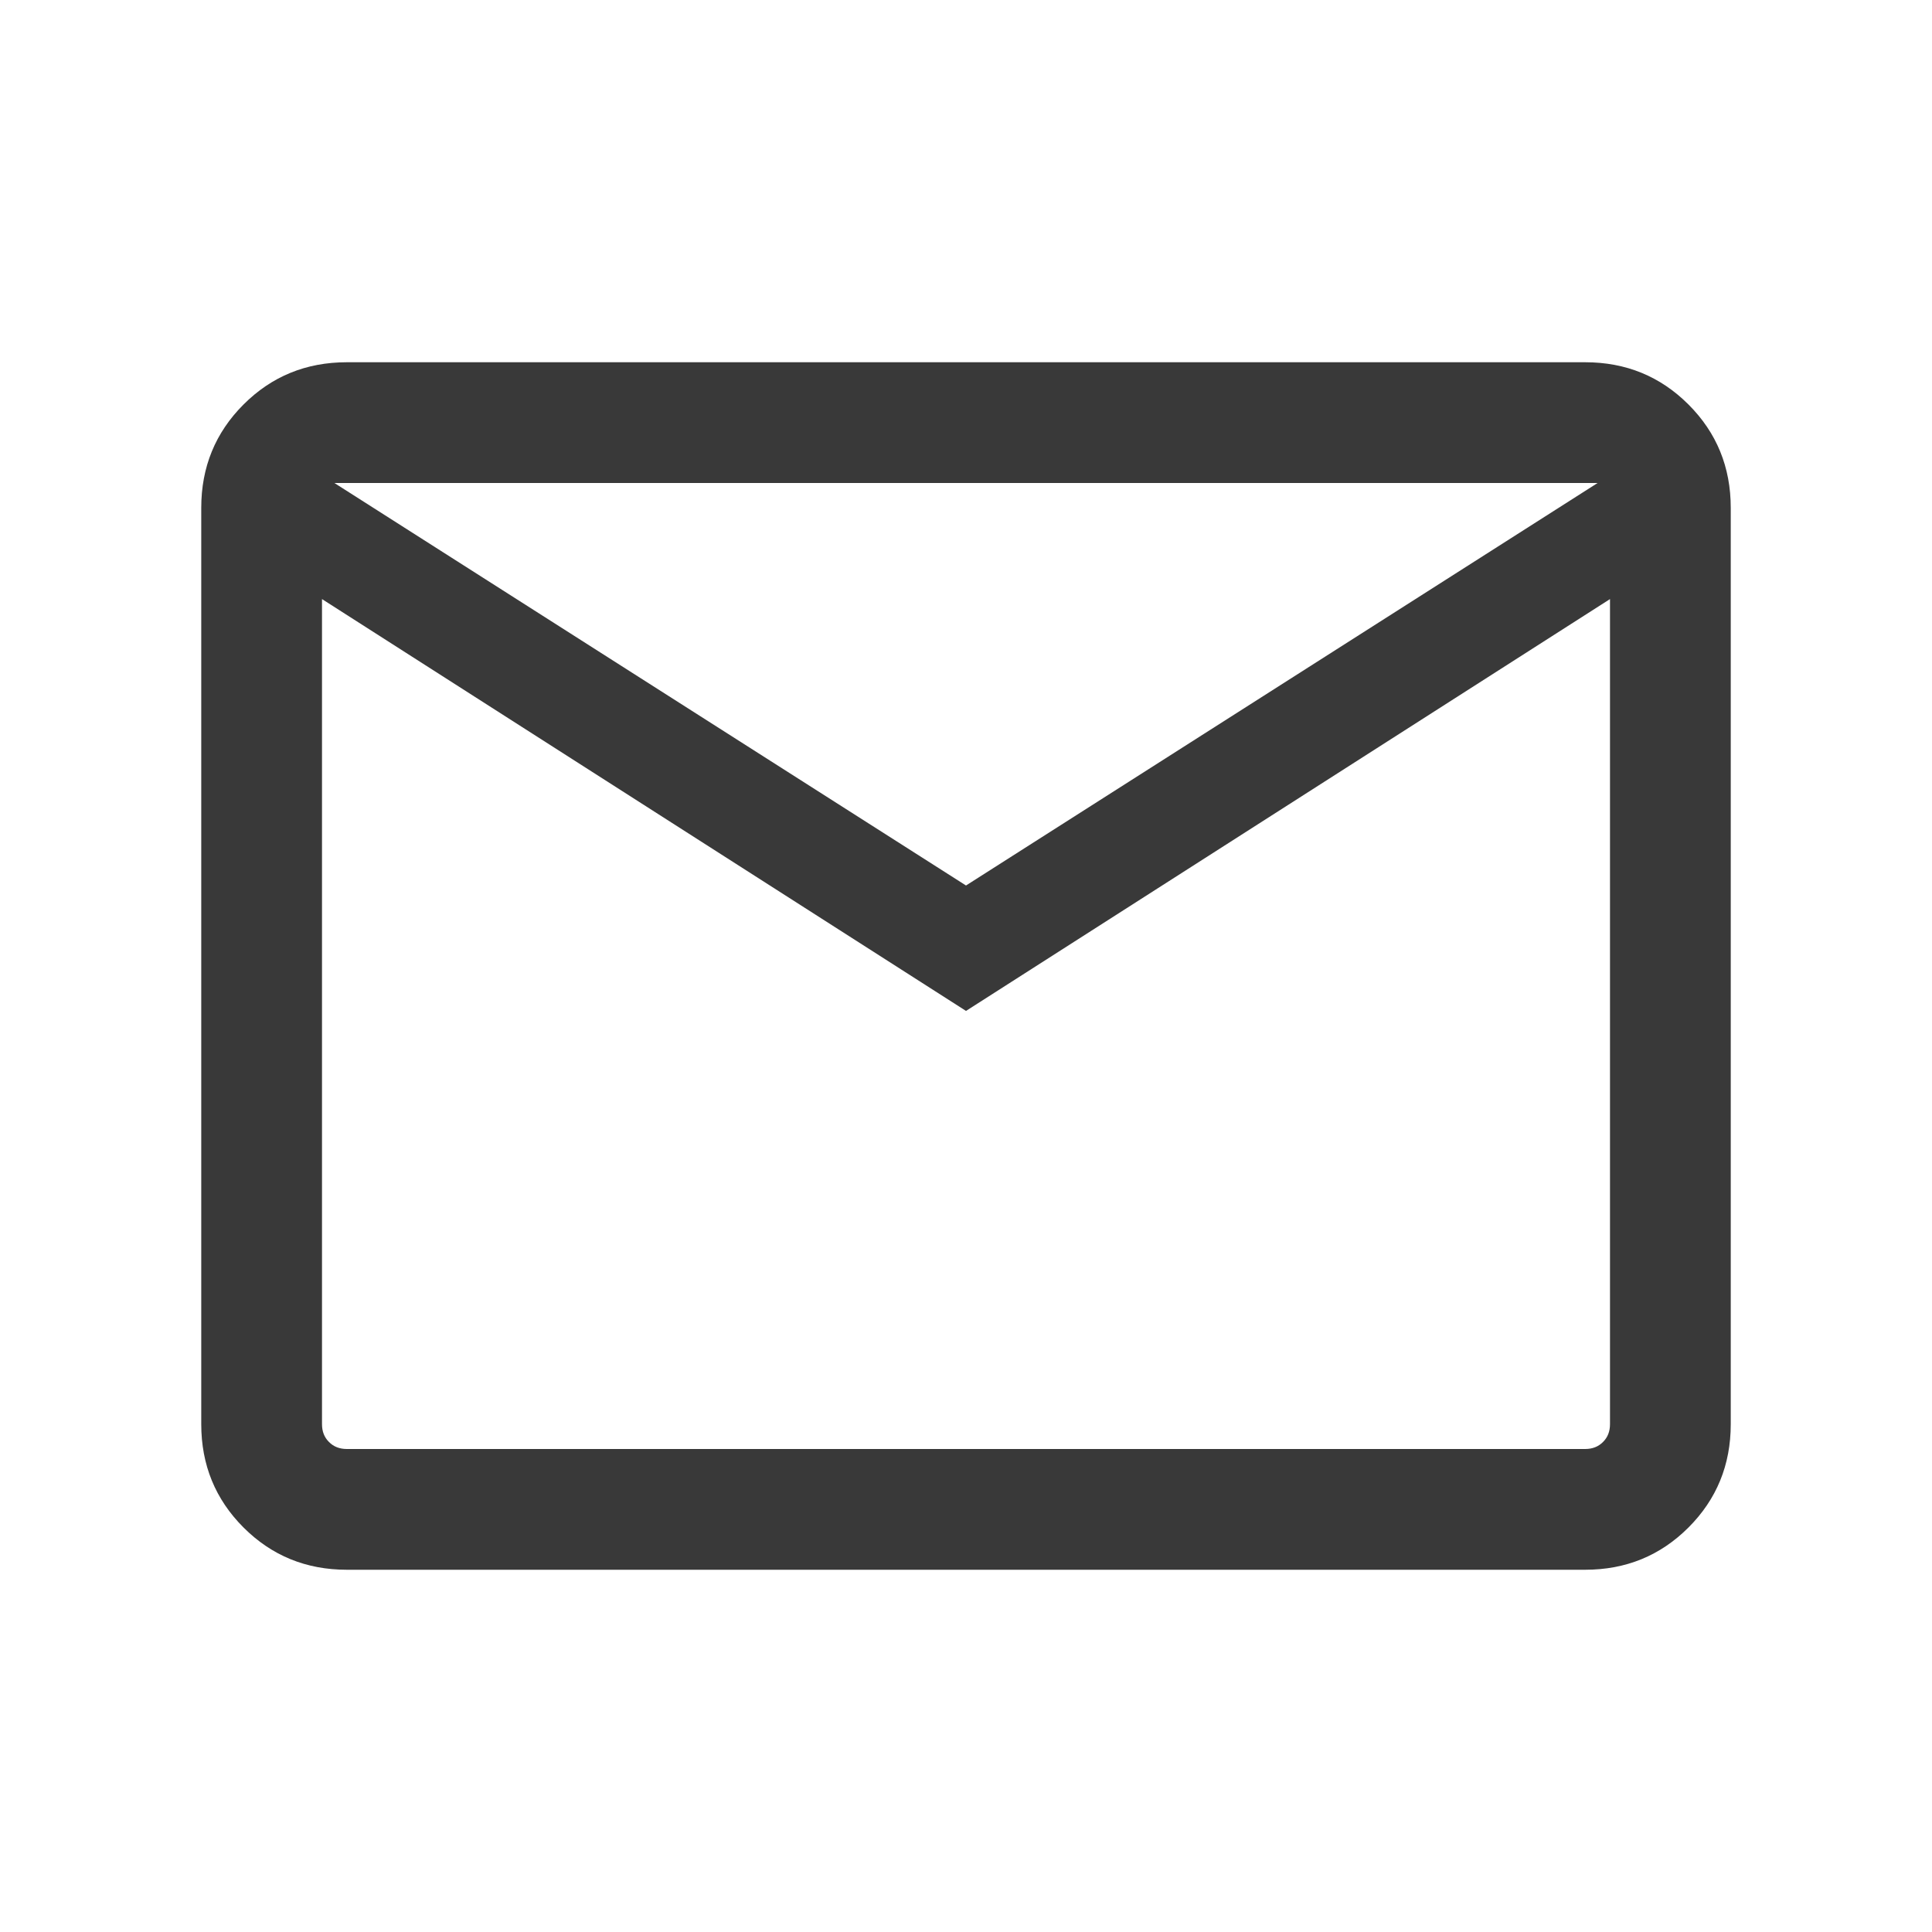
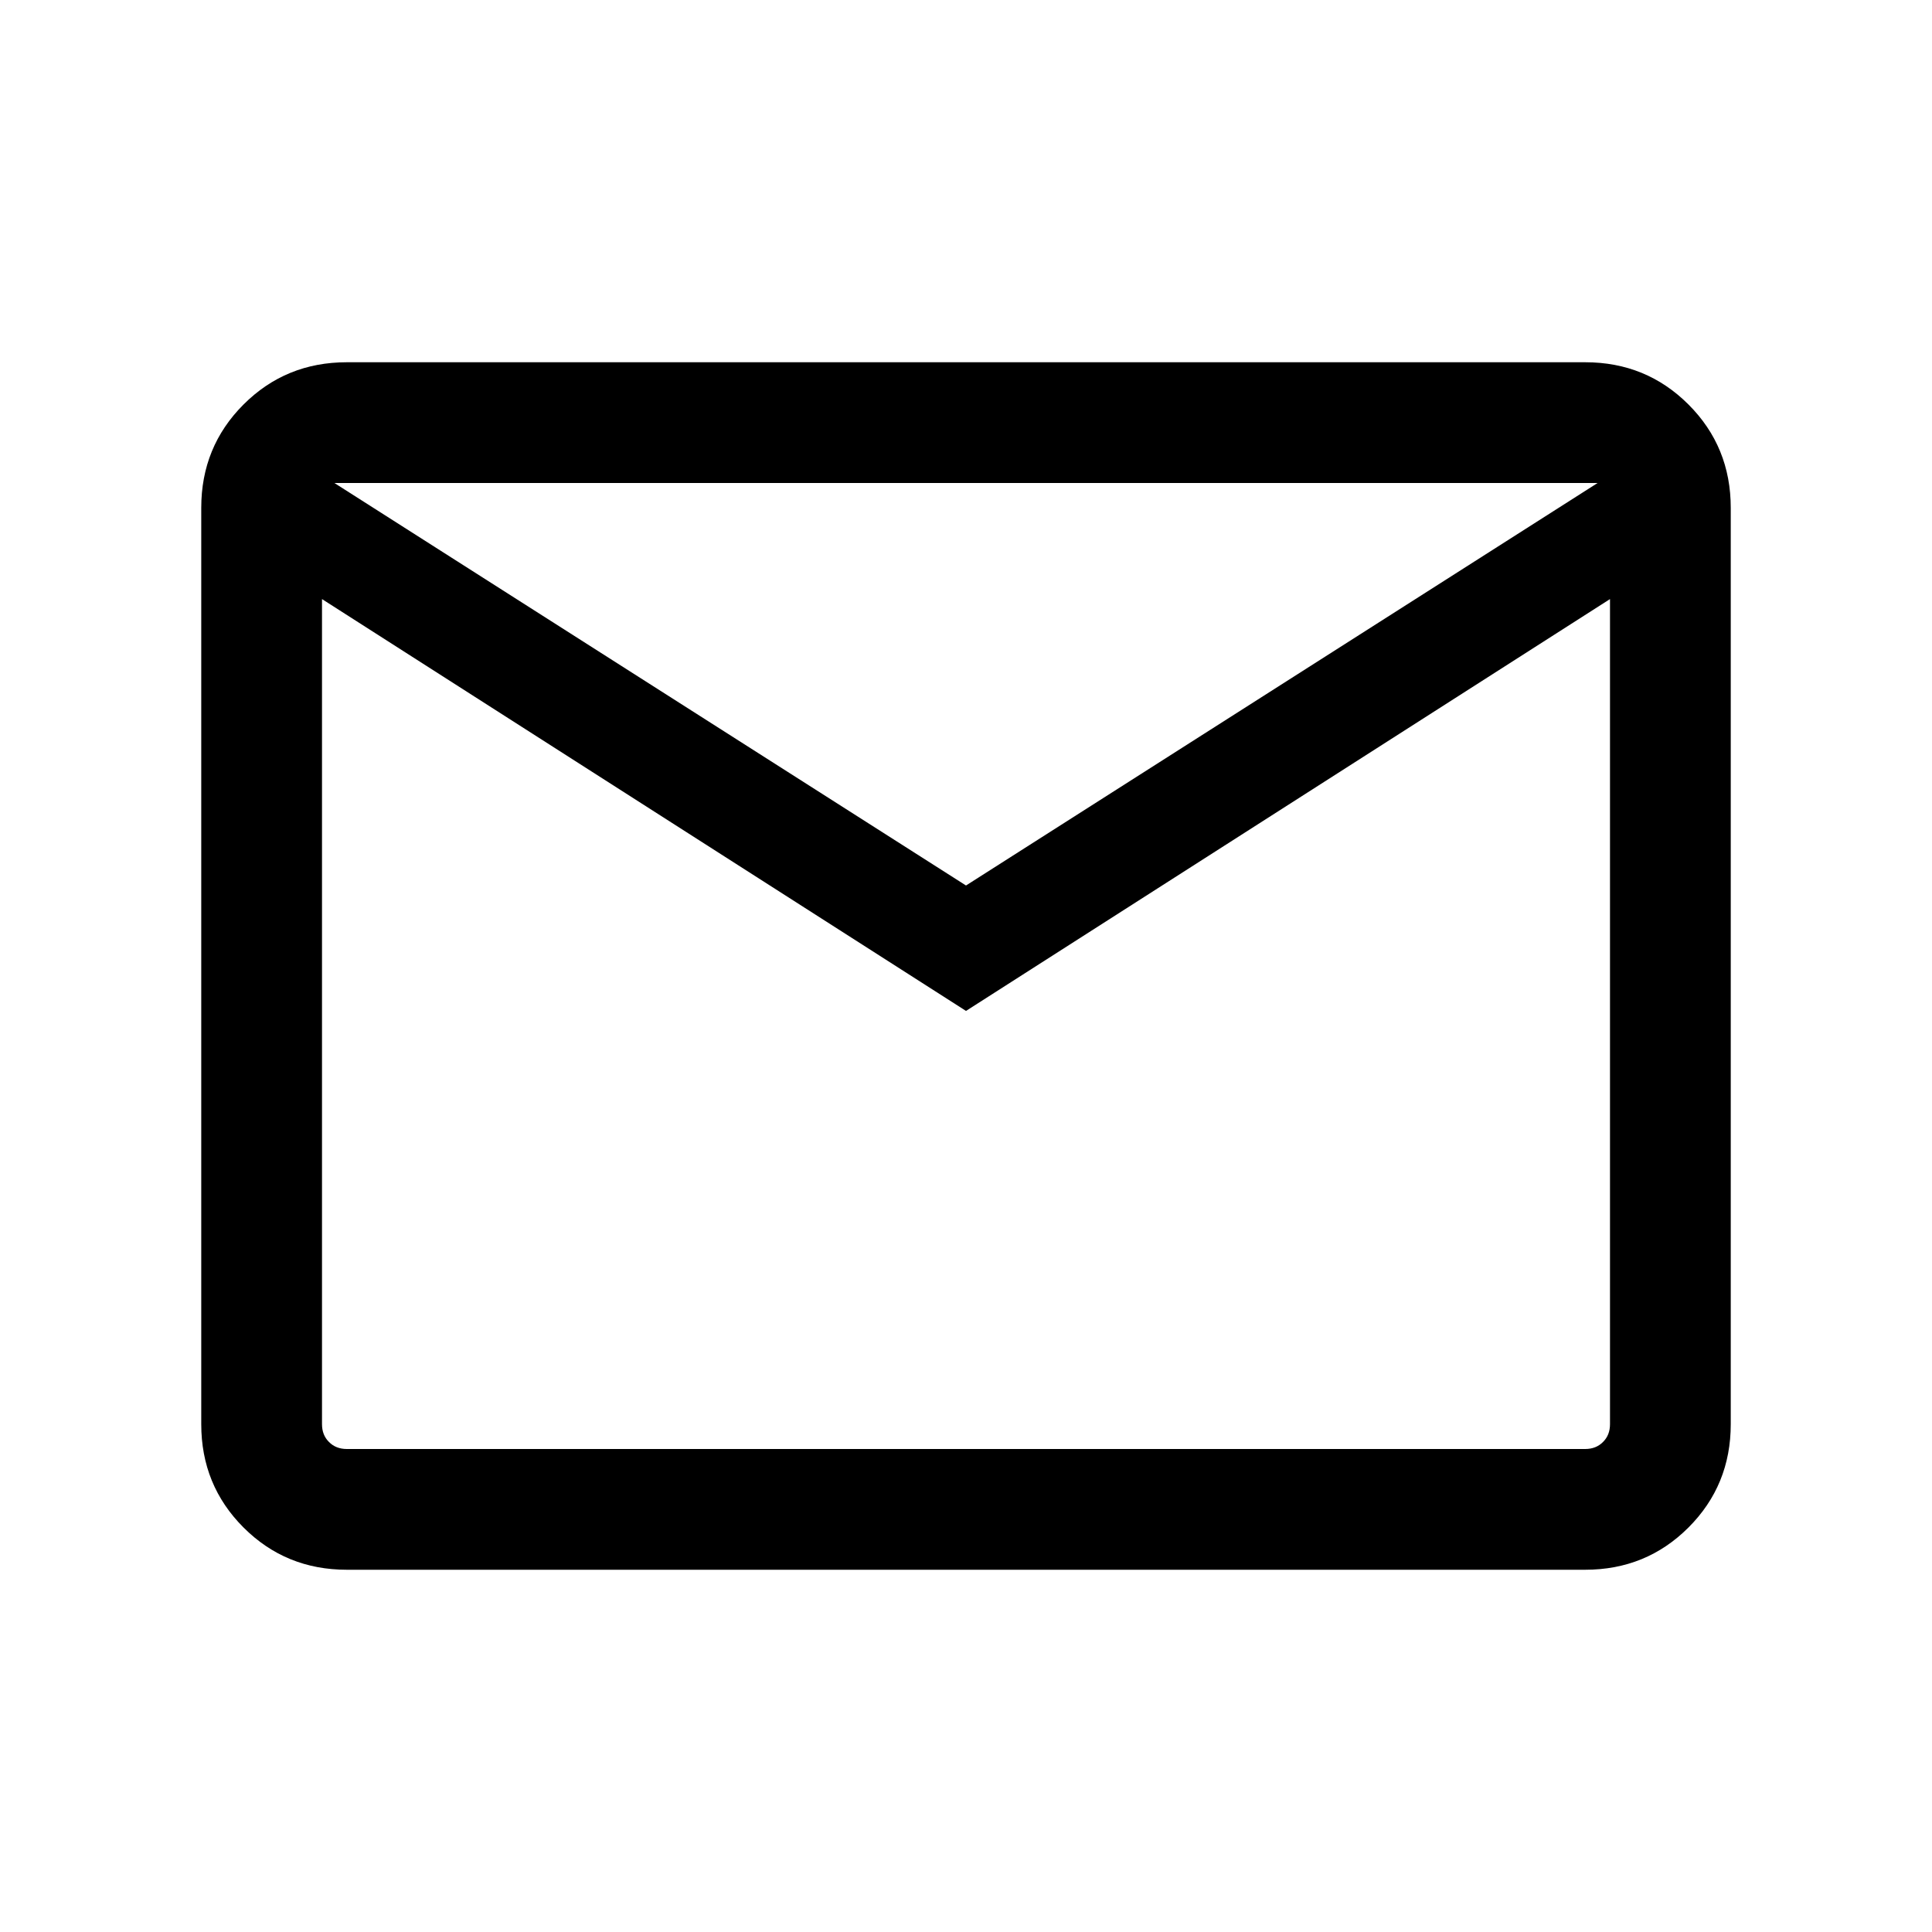
<svg xmlns="http://www.w3.org/2000/svg" width="24" height="24" viewBox="0 0 24 24" fill="none">
  <mask id="mask0_8858_34958" style="mask-type:alpha" maskUnits="userSpaceOnUse" x="0" y="0" width="24" height="24">
    <rect width="24" height="24" fill="#D9D9D9" />
  </mask>
  <g mask="url(#mask0_8858_34958)">
-     <path d="M4.308 19.5C3.803 19.5 3.375 19.325 3.025 18.975C2.675 18.625 2.5 18.197 2.5 17.692V6.308C2.5 5.803 2.675 5.375 3.025 5.025C3.375 4.675 3.803 4.5 4.308 4.5H19.692C20.197 4.5 20.625 4.675 20.975 5.025C21.325 5.375 21.5 5.803 21.5 6.308V17.692C21.5 18.197 21.325 18.625 20.975 18.975C20.625 19.325 20.197 19.5 19.692 19.5H4.308ZM12 12.558L4 7.442V17.692C4 17.782 4.029 17.856 4.087 17.913C4.144 17.971 4.218 18 4.308 18H19.692C19.782 18 19.856 17.971 19.913 17.913C19.971 17.856 20 17.782 20 17.692V7.442L12 12.558ZM12 11L19.846 6H4.154L12 11ZM4 7.442V6V17.692C4 17.782 4.029 17.856 4.087 17.913C4.144 17.971 4.218 18 4.308 18H4V7.442Z" fill="#393939" />
+     <path d="M4.308 19.5C3.803 19.5 3.375 19.325 3.025 18.975C2.675 18.625 2.5 18.197 2.5 17.692V6.308C2.5 5.803 2.675 5.375 3.025 5.025C3.375 4.675 3.803 4.5 4.308 4.5H19.692C20.197 4.5 20.625 4.675 20.975 5.025C21.325 5.375 21.5 5.803 21.5 6.308V17.692C21.5 18.197 21.325 18.625 20.975 18.975C20.625 19.325 20.197 19.5 19.692 19.5H4.308ZM12 12.558L4 7.442V17.692C4 17.782 4.029 17.856 4.087 17.913C4.144 17.971 4.218 18 4.308 18H19.692C19.782 18 19.856 17.971 19.913 17.913C19.971 17.856 20 17.782 20 17.692V7.442L12 12.558ZM12 11L19.846 6H4.154L12 11ZM4 7.442V6V17.692C4 17.782 4.029 17.856 4.087 17.913C4.144 17.971 4.218 18 4.308 18H4V7.442Z" fill="currentColor" />
  </g>
</svg>
